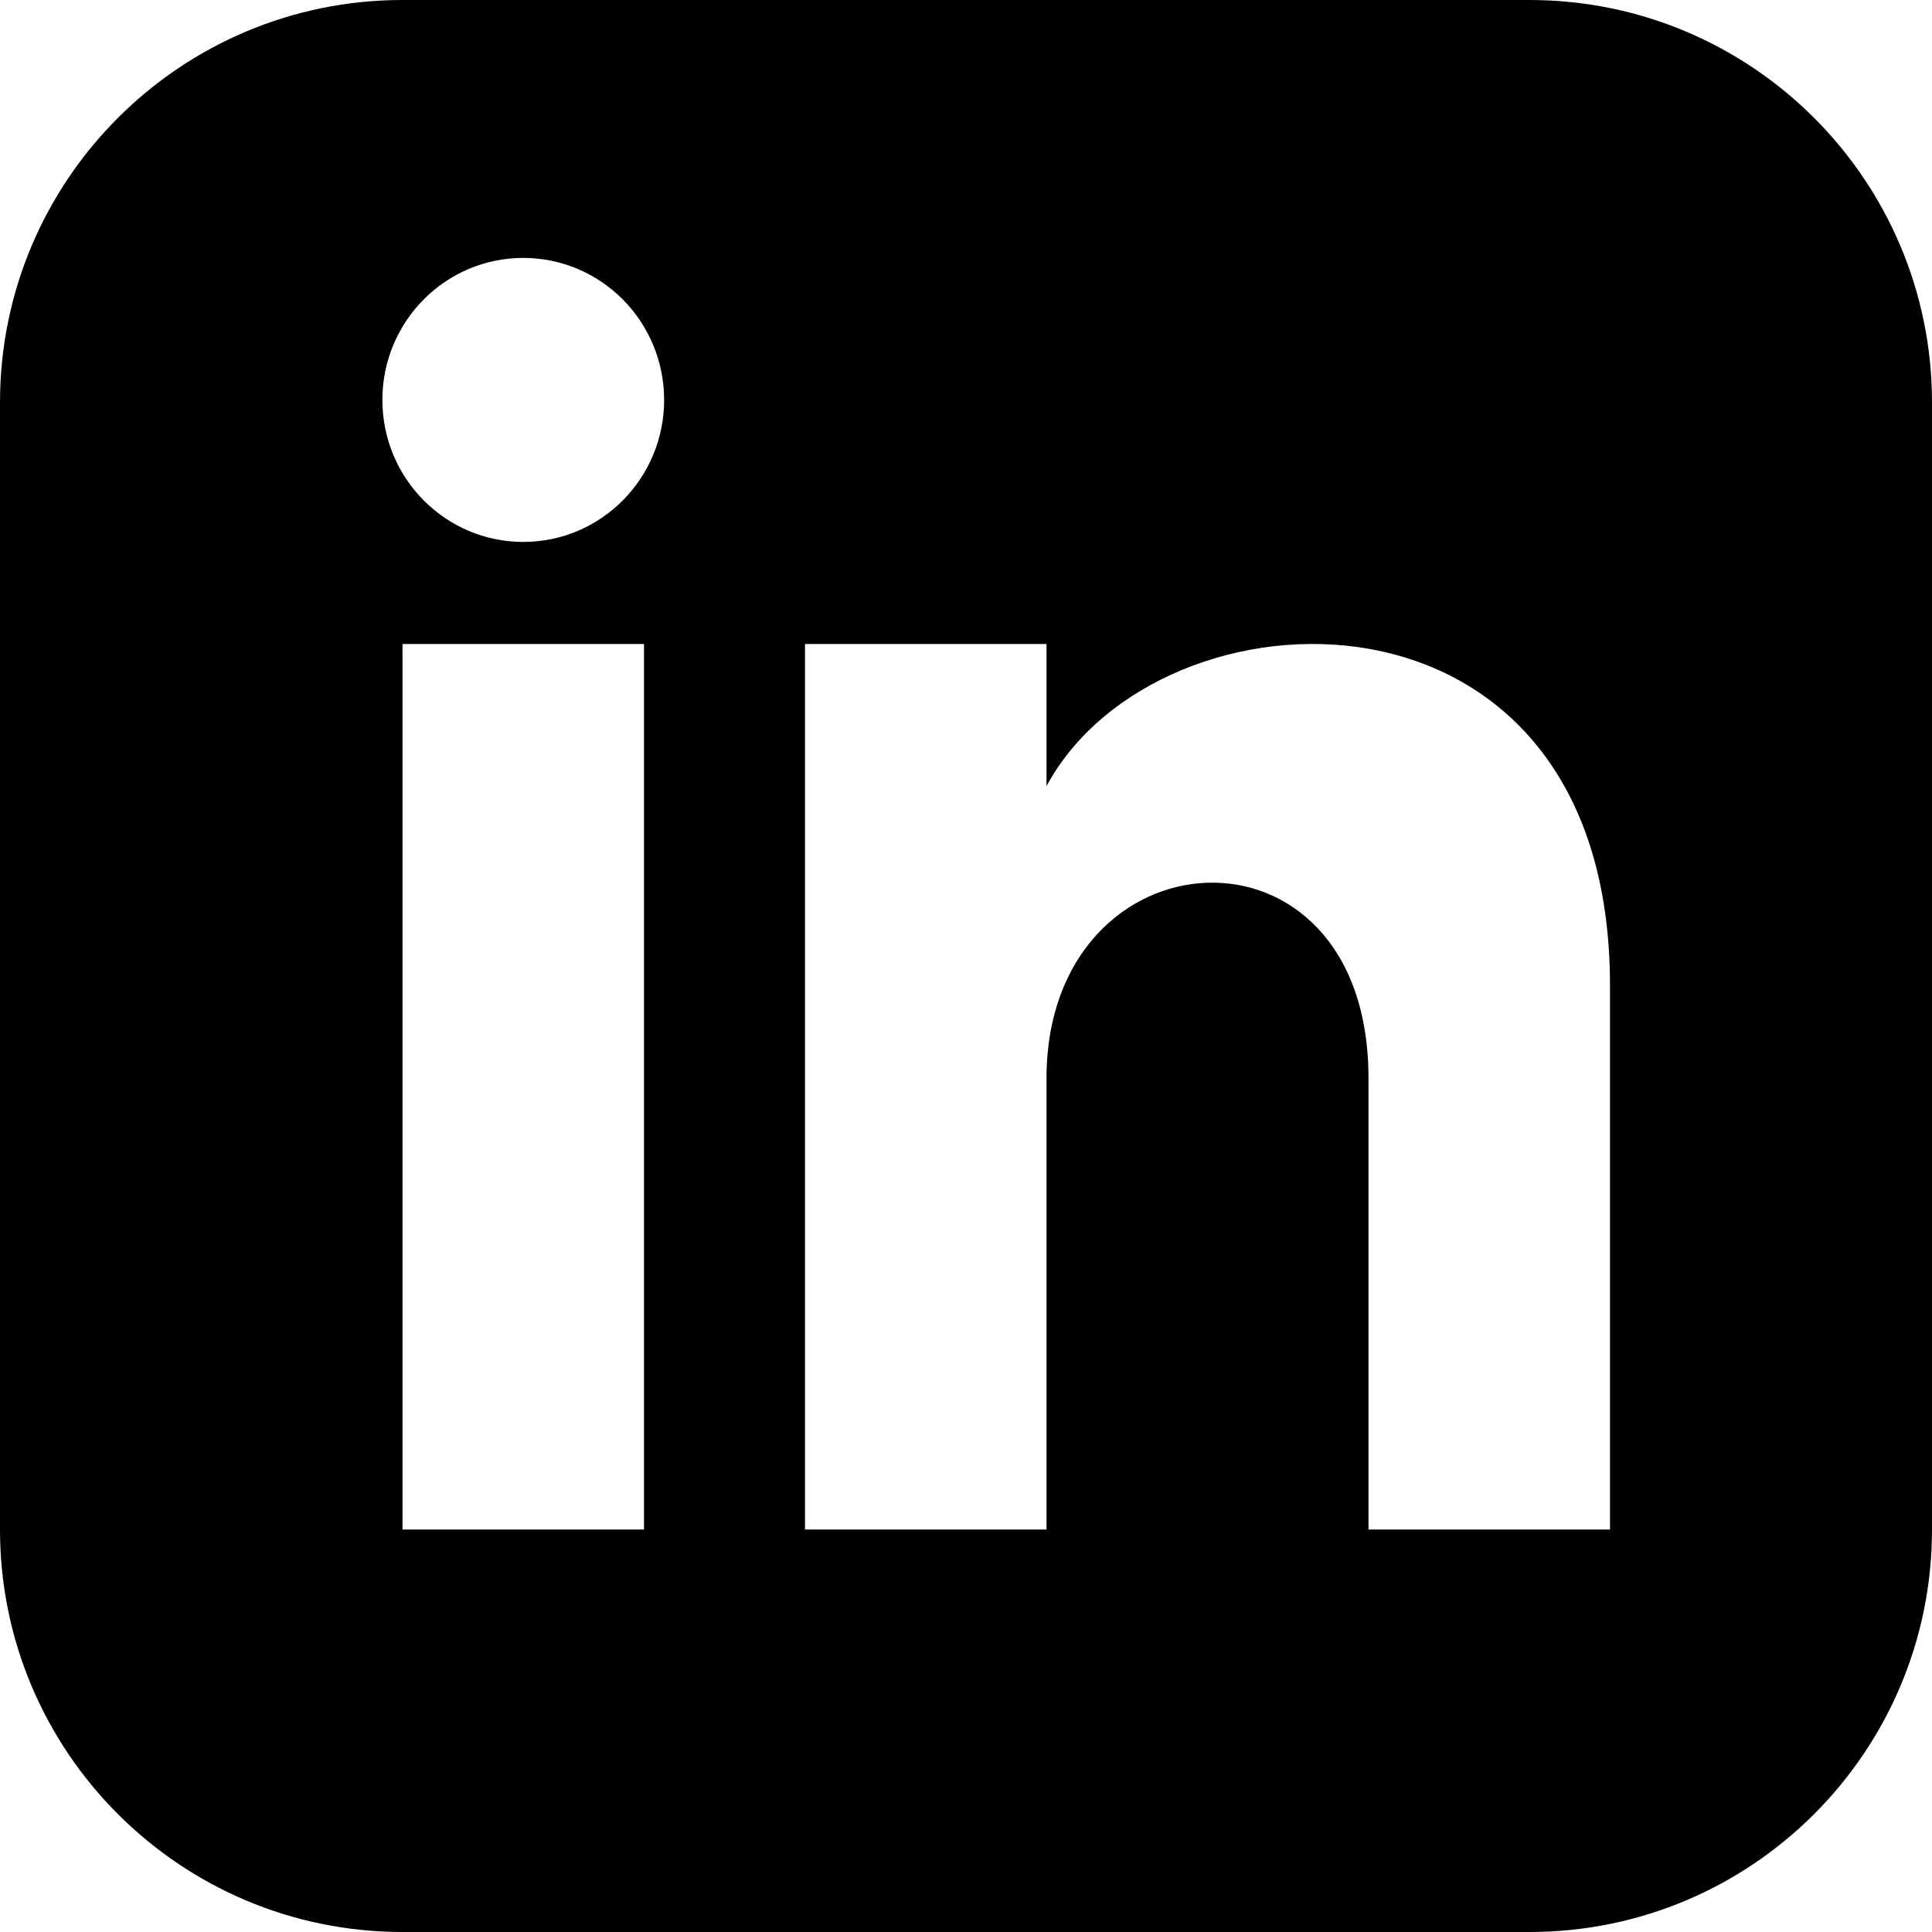
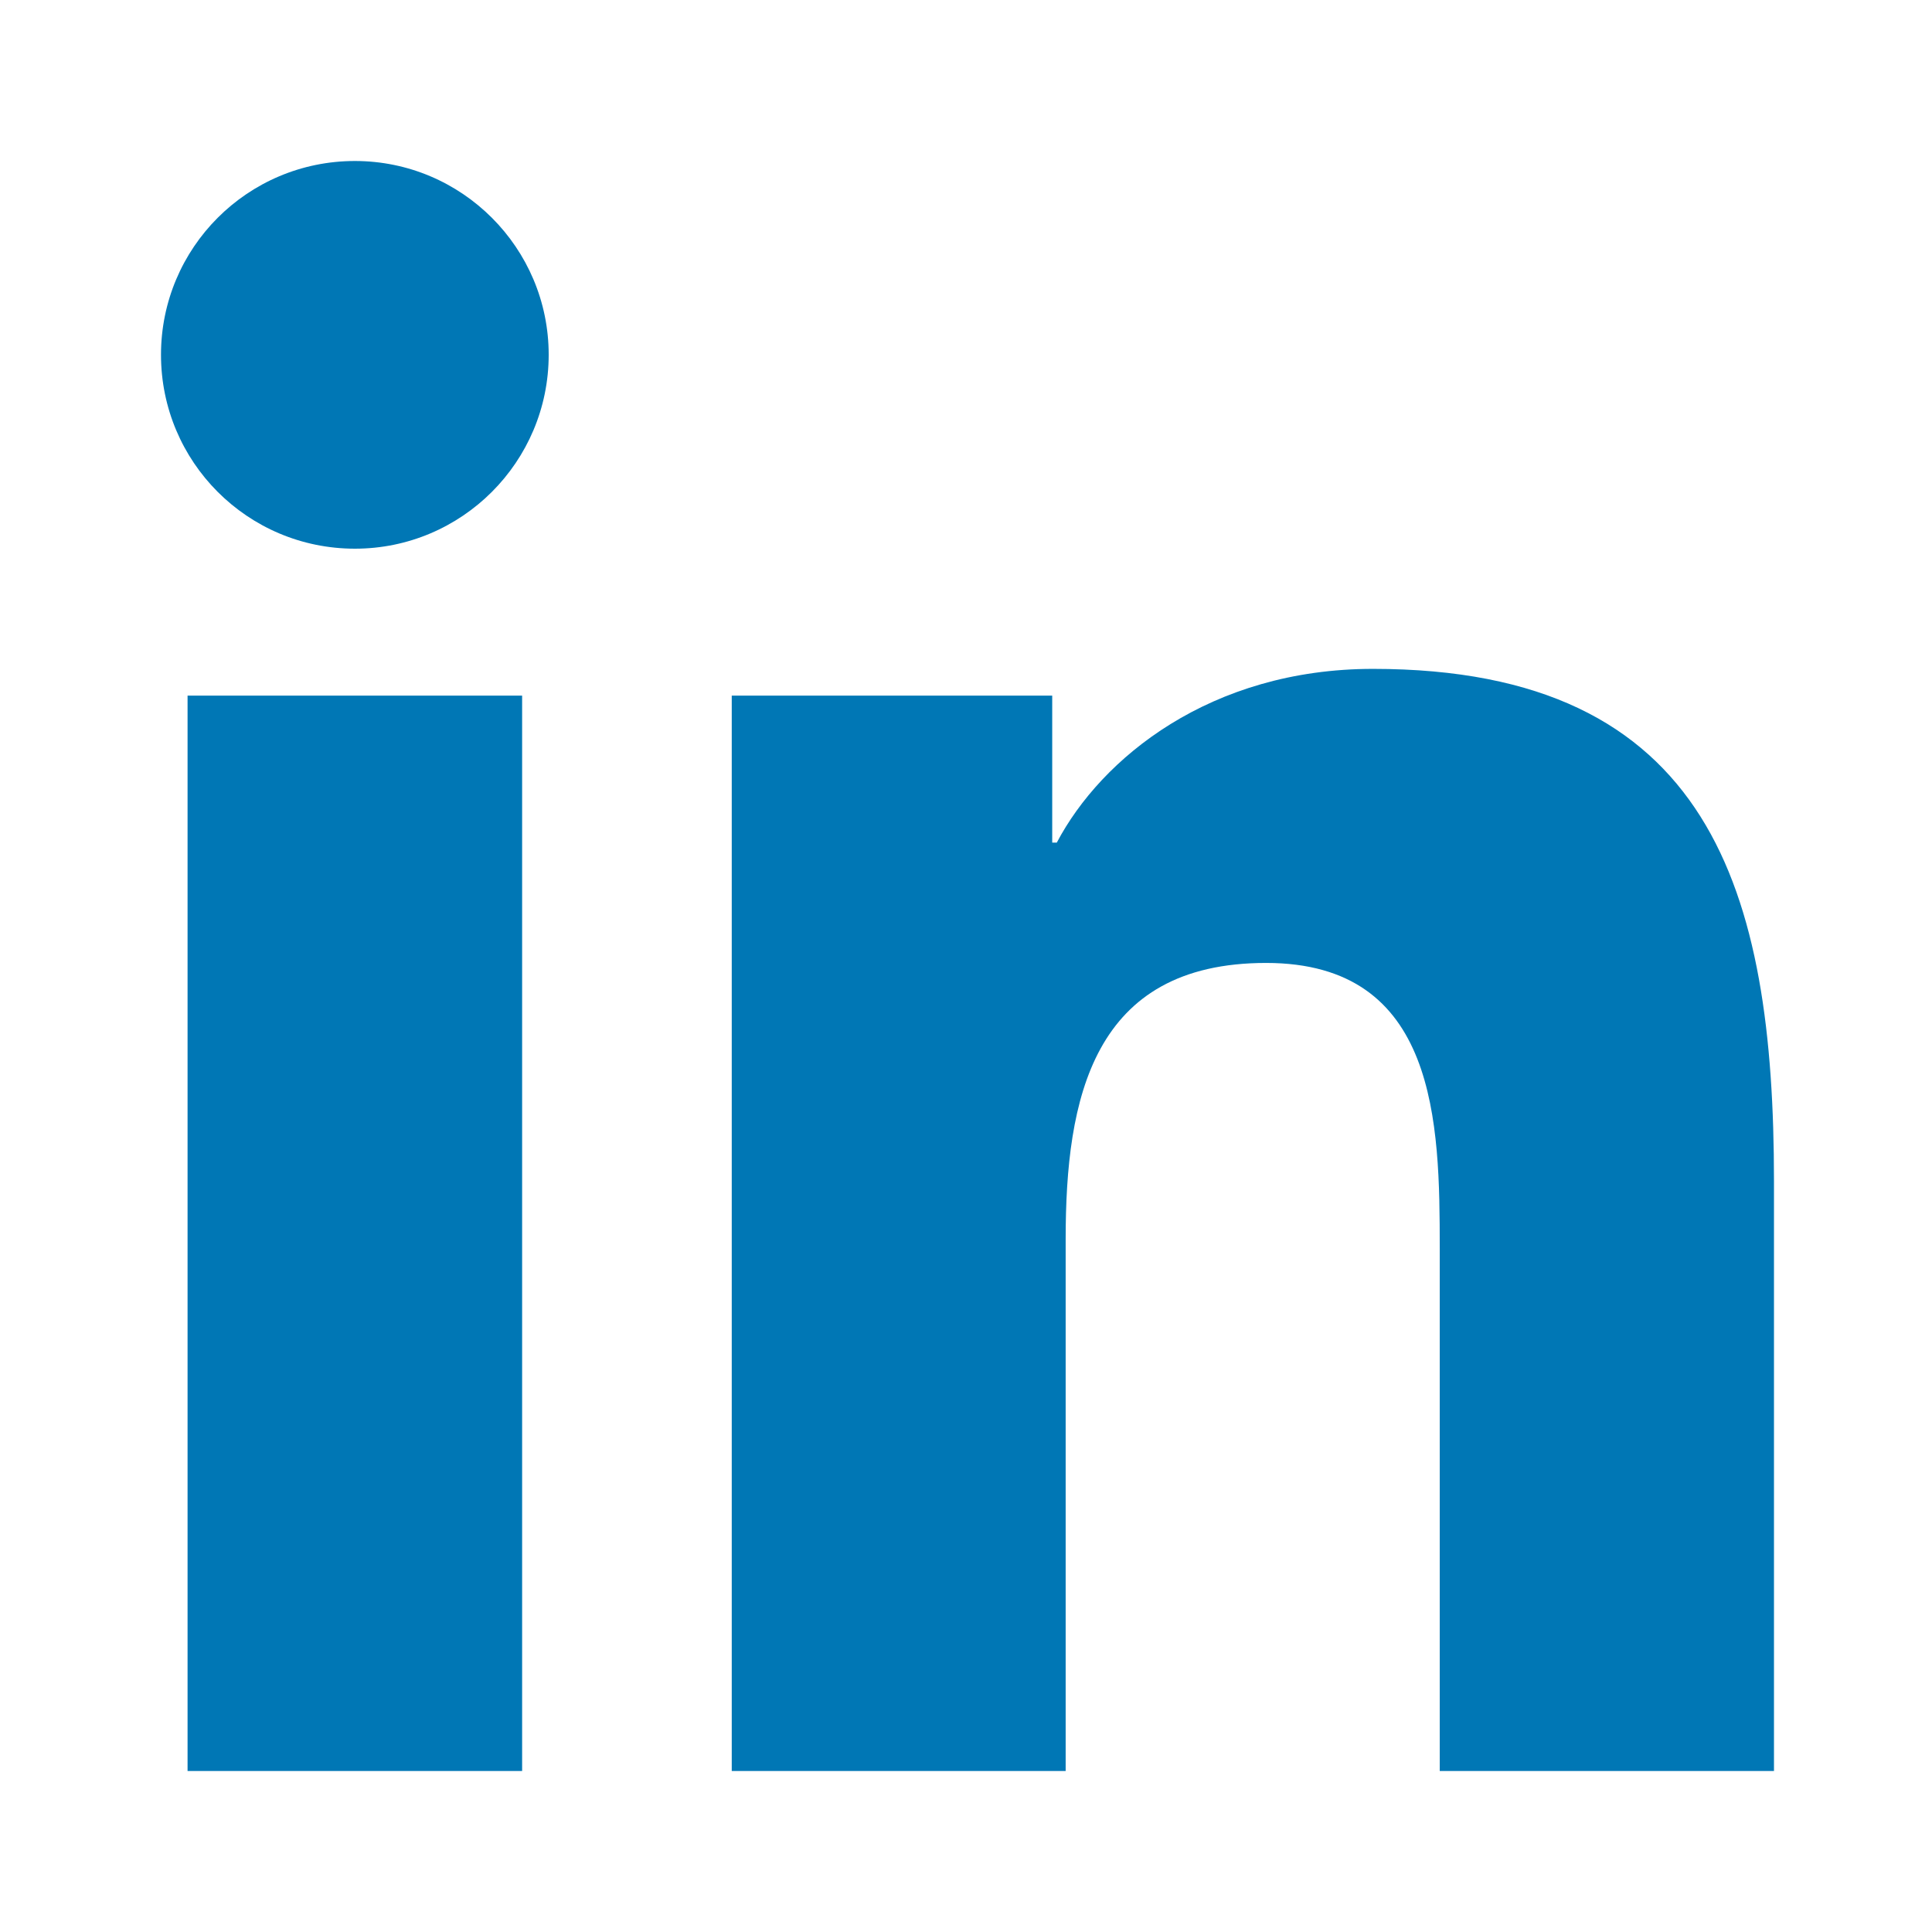
- <svg xmlns="http://www.w3.org/2000/svg" width="24" height="24" viewBox="0 0 24 24">
-   <path d="M19 0h-14c-2.761 0-5 2.239-5 5v14c0 2.761 2.239 5 5 5h14c2.762 0 5-2.239 5-5v-14c0-2.761-2.238-5-5-5zm-11 19h-3v-11h3v11zm-1.5-12.268c-.966 0-1.75-.79-1.75-1.764s.784-1.764 1.75-1.764 1.75.79 1.75 1.764-.783 1.764-1.75 1.764zm13.5 12.268h-3v-5.604c0-3.368-4-3.113-4 0v5.604h-3v-11h3v1.765c1.396-2.586 7-2.777 7 2.476v6.759z" />
+ <svg xmlns="http://www.w3.org/2000/svg" width="24px" height="24px" viewBox="0 0 24 24">
+   <path fill="#0077B5" fill-rule="evenodd" d="M22.037,22 L17.885,22 L17.885,15.504 C17.885,13.954 17.859,11.962 15.728,11.962 C13.568,11.962 13.238,13.65 13.238,15.393 L13.238,22 L9.09,22 L9.09,8.641 L13.071,8.641 L13.071,10.467 L13.128,10.467 C13.681,9.417 15.036,8.309 17.056,8.309 C21.26,8.309 22.037,11.075 22.037,14.673 L22.037,22 Z M4.409,6.816 C3.075,6.816 2,5.737 2,4.407 C2,3.079 3.075,2 4.409,2 C5.737,2 6.816,3.079 6.816,4.407 C6.816,5.737 5.737,6.816 4.409,6.816 L4.409,6.816 Z M6.486,22 L2.33,22 L2.33,8.641 L6.486,8.641 L6.486,22 Z" />
</svg>
